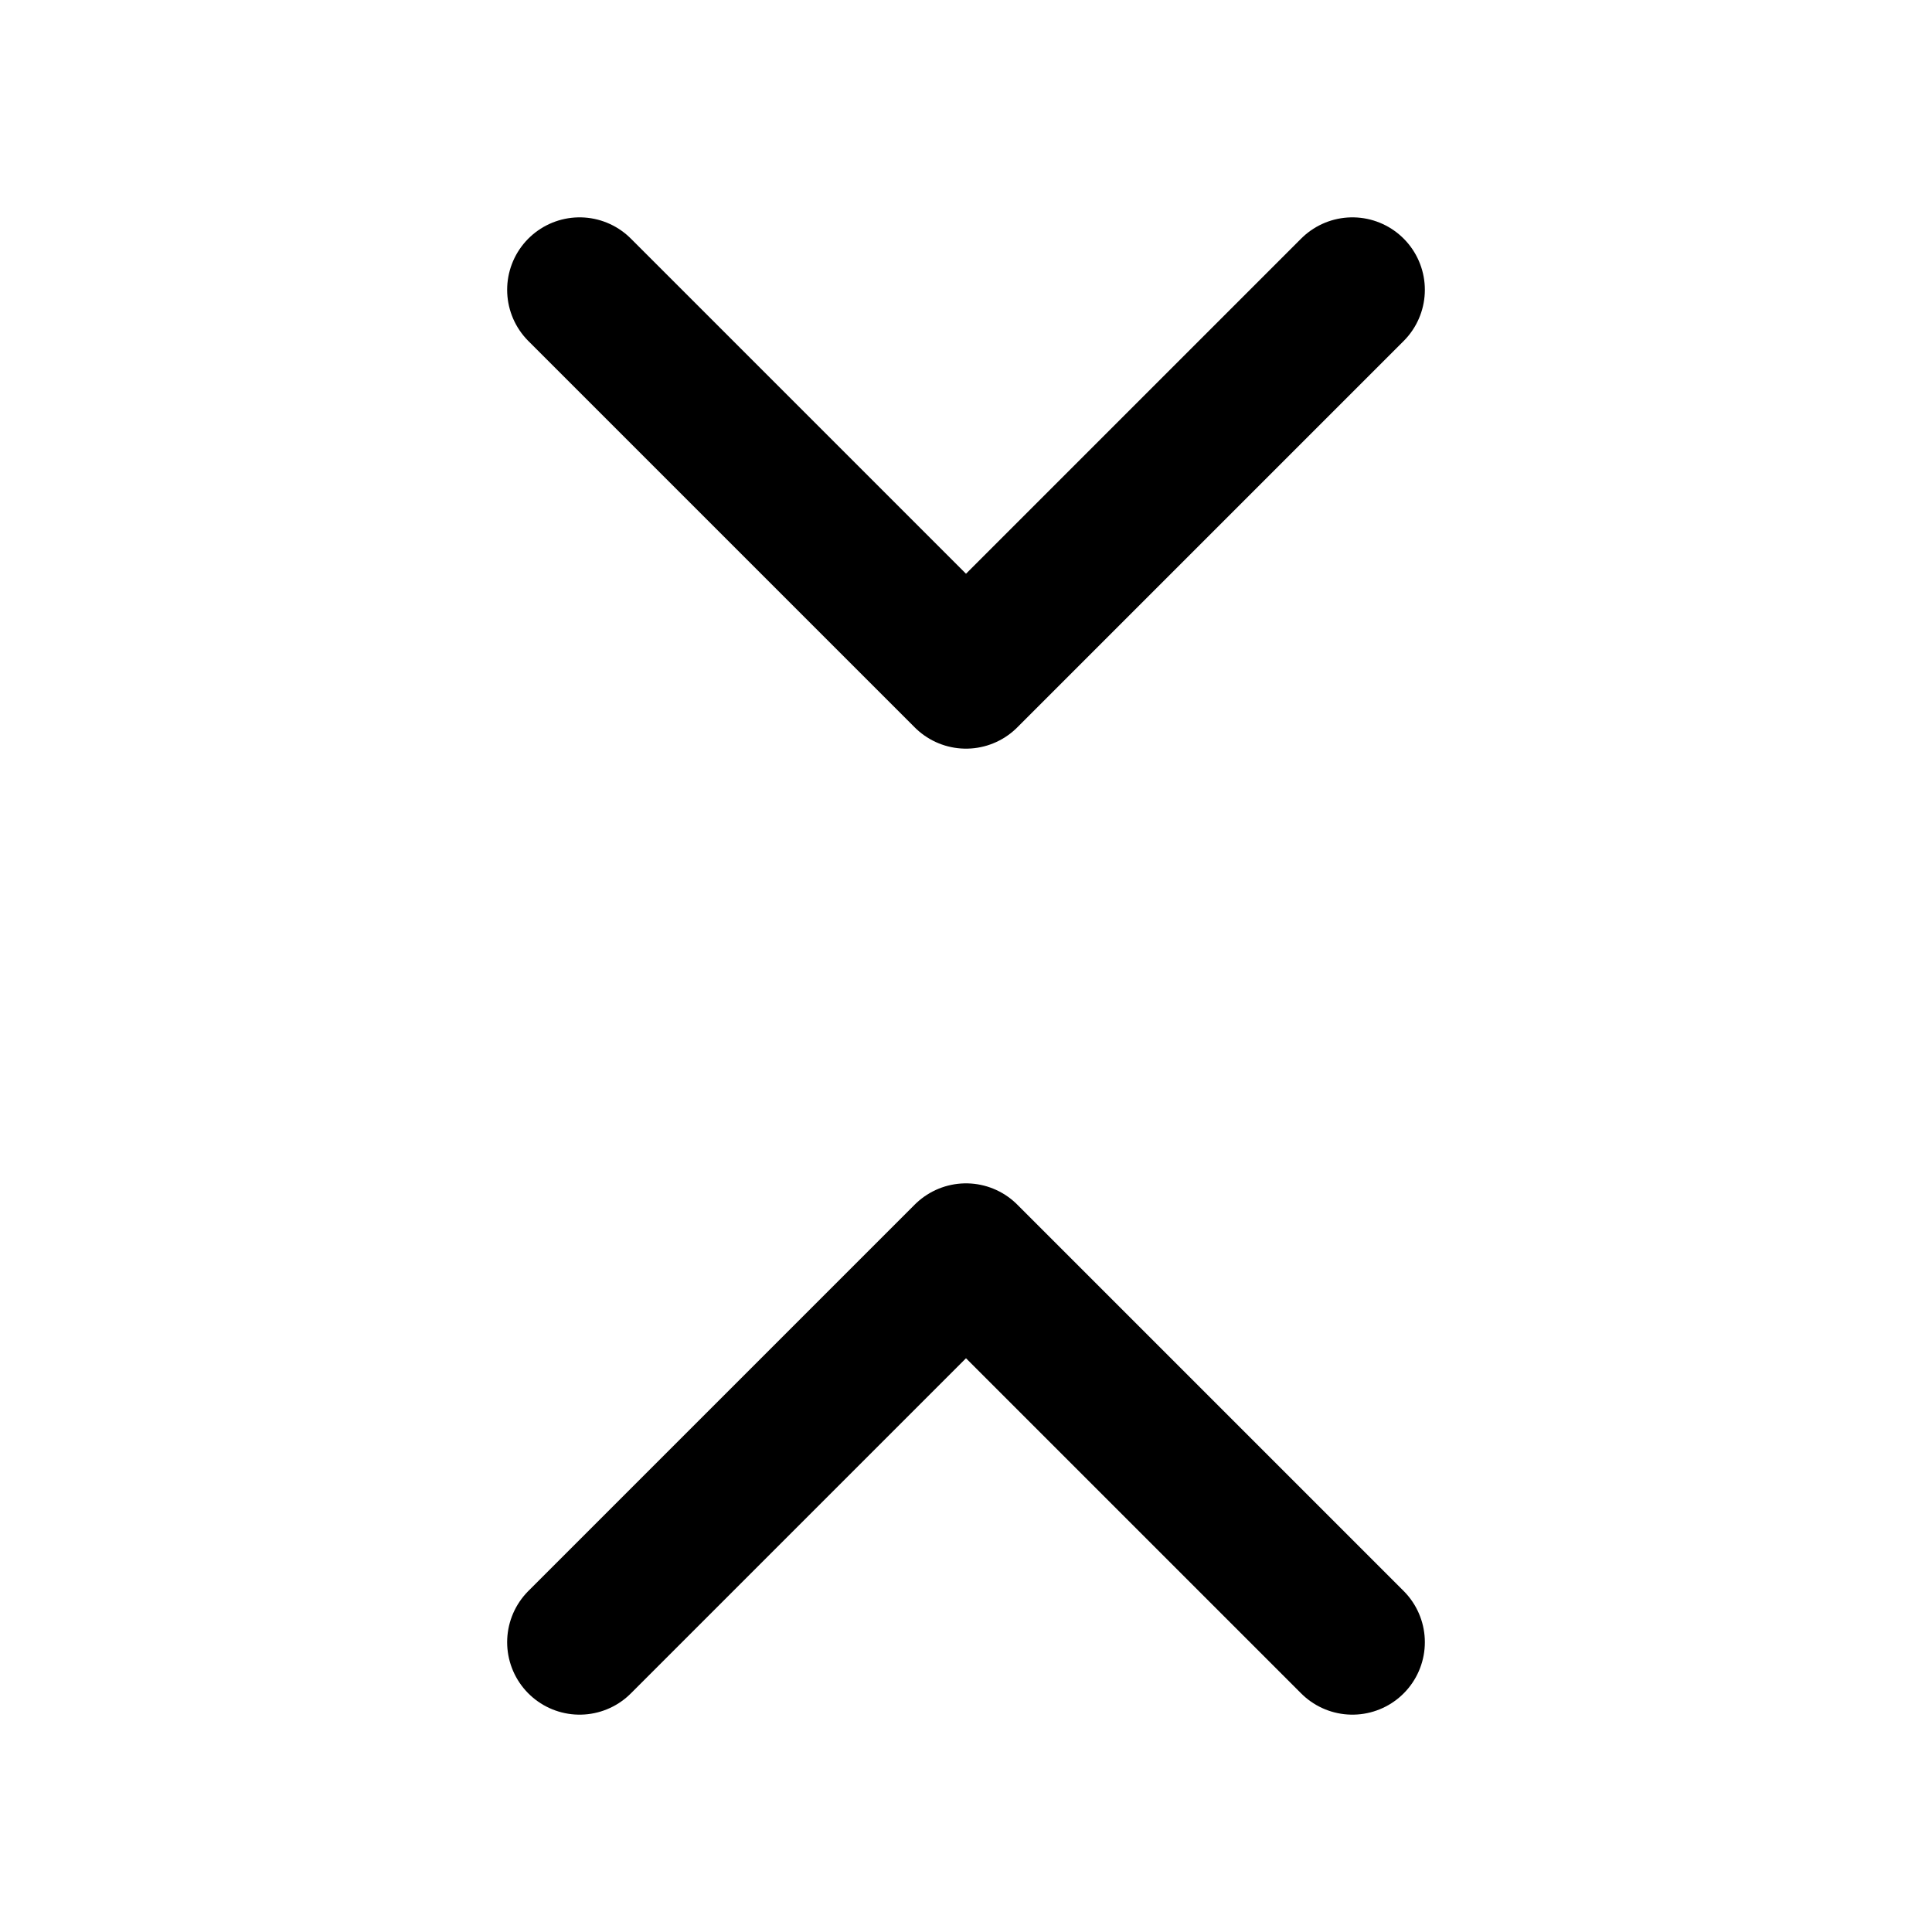
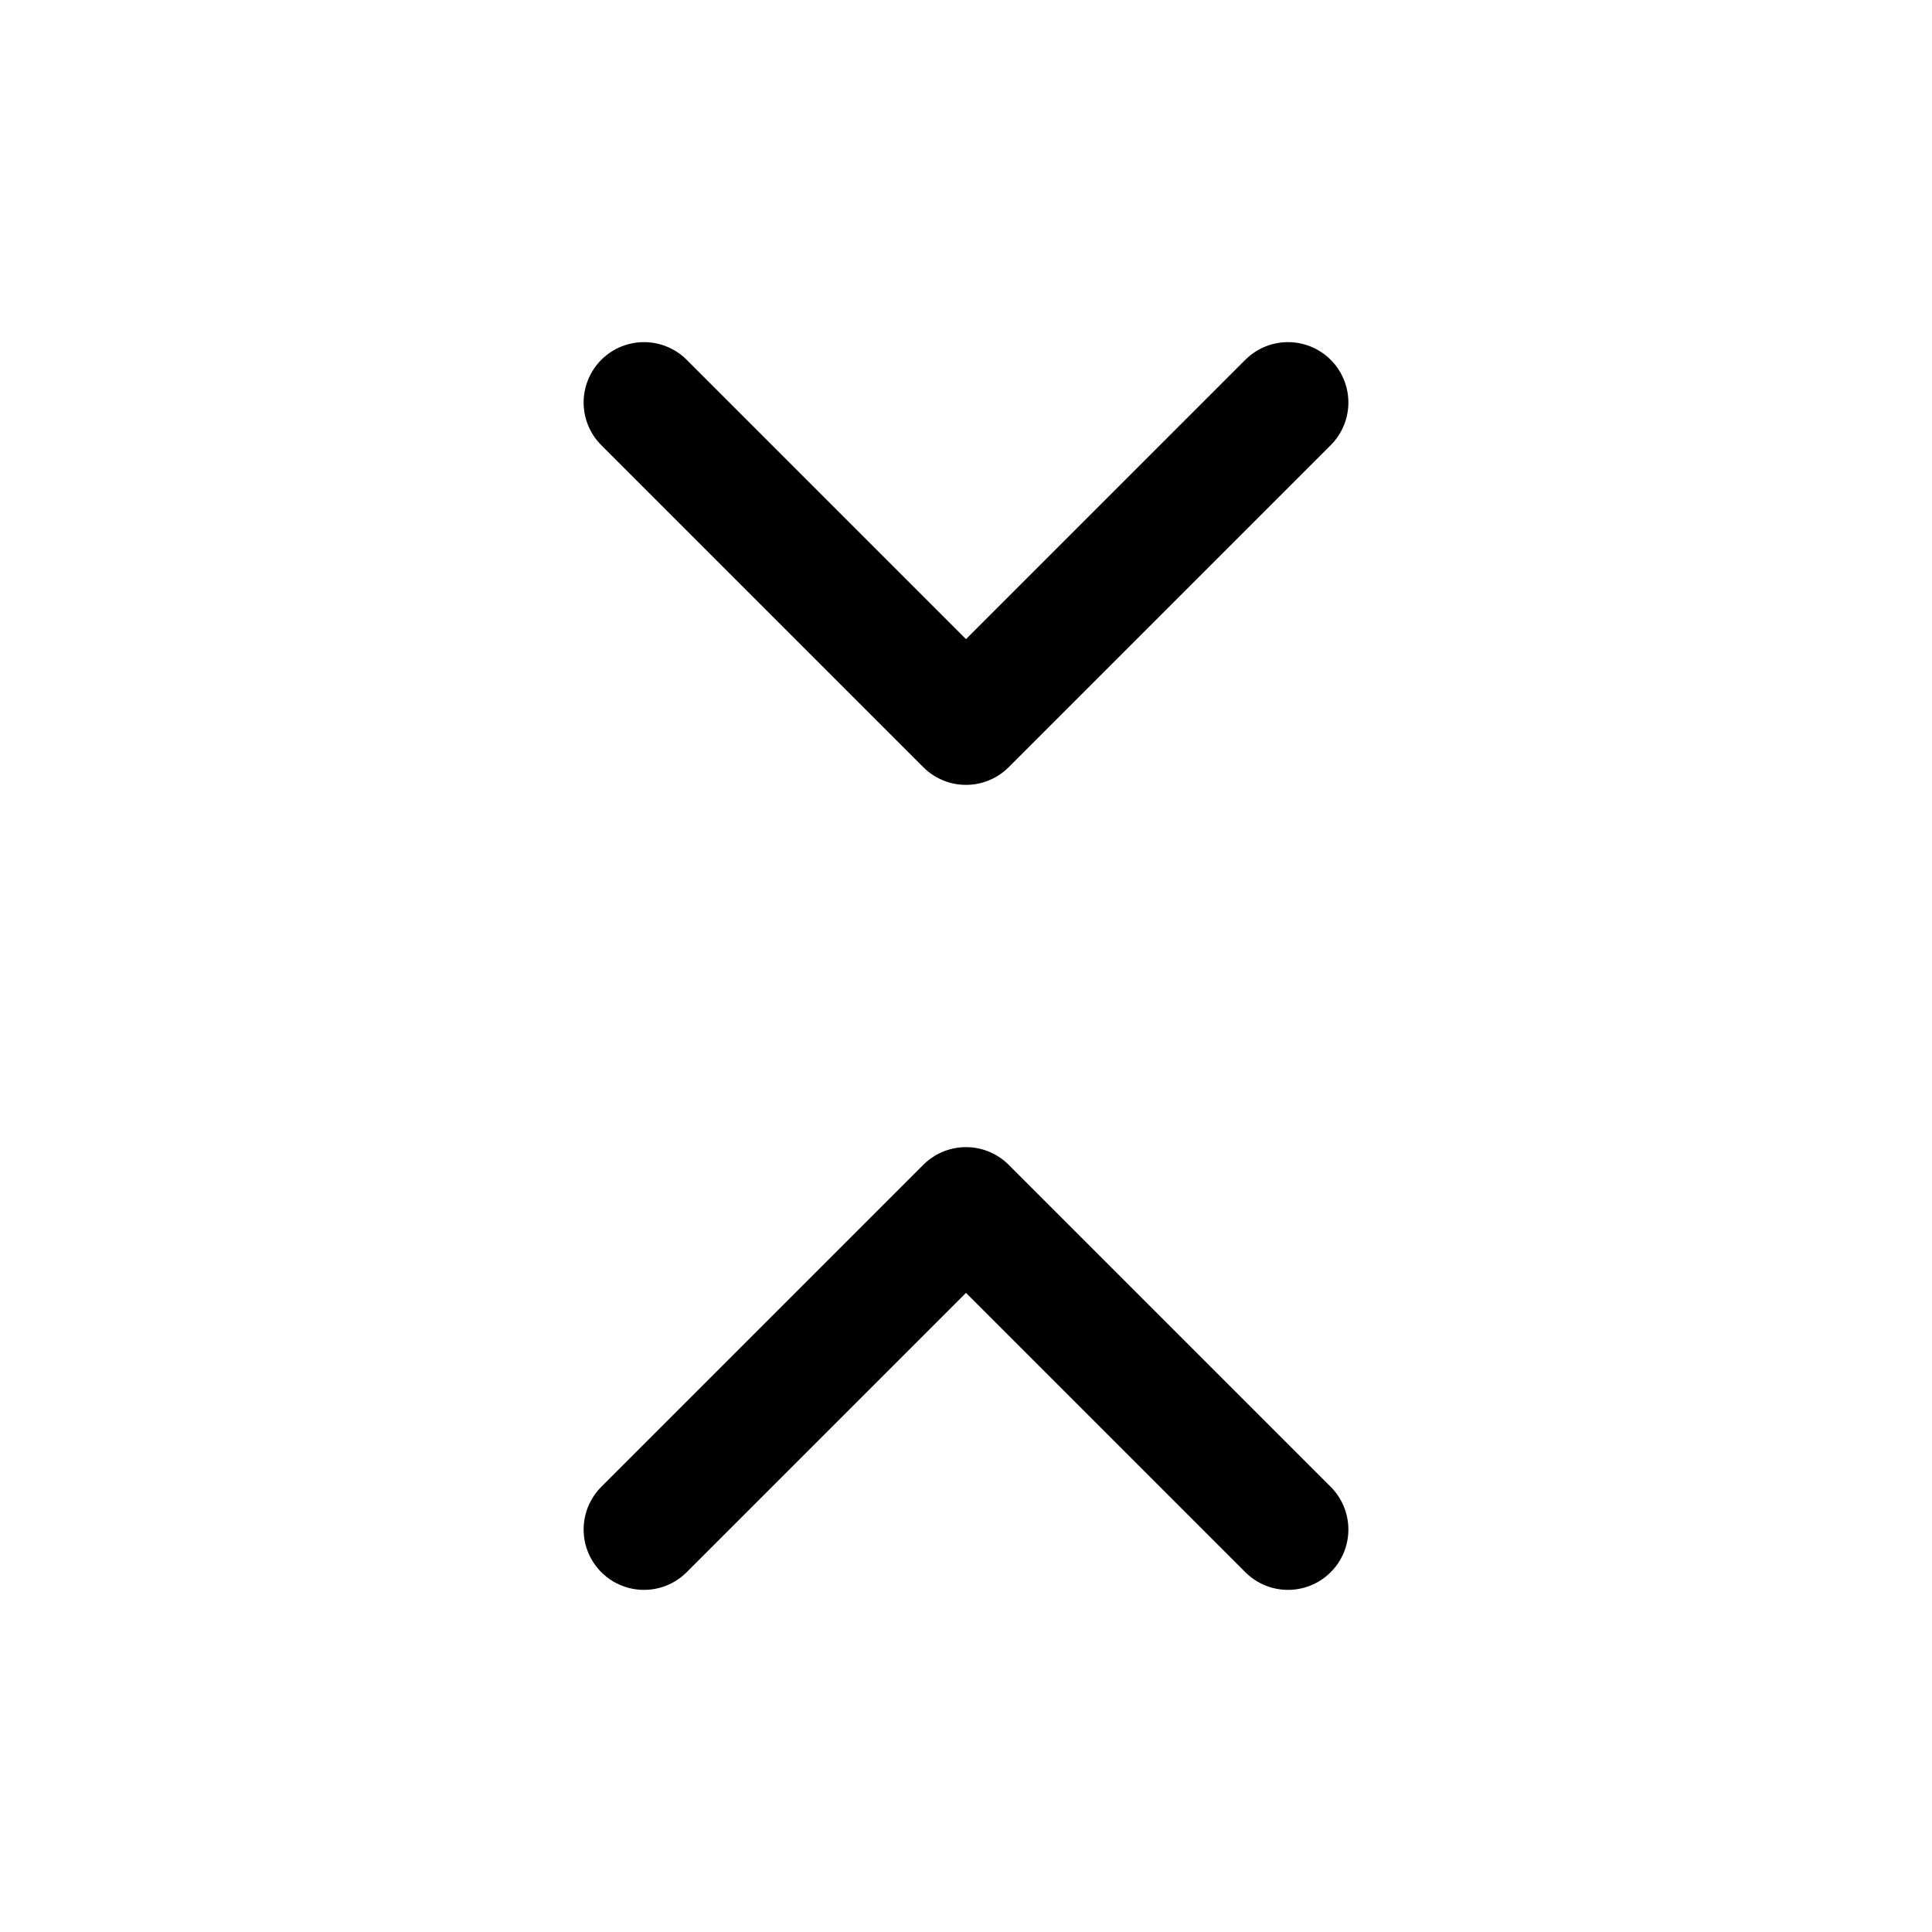
- <svg xmlns="http://www.w3.org/2000/svg" viewBox="2 2 20 20" stroke-width="1.5" stroke="currentColor" fill="none" stroke-linecap="round" stroke-linejoin="round">
+ <svg xmlns="http://www.w3.org/2000/svg" viewBox="0 0 24 24" stroke-width="1.5" stroke="currentColor" fill="none" stroke-linecap="round" stroke-linejoin="round">
  <polyline points="8 19 12 15 16 19" />
  <polyline points="16 5 12 9 8 5" />
</svg>
